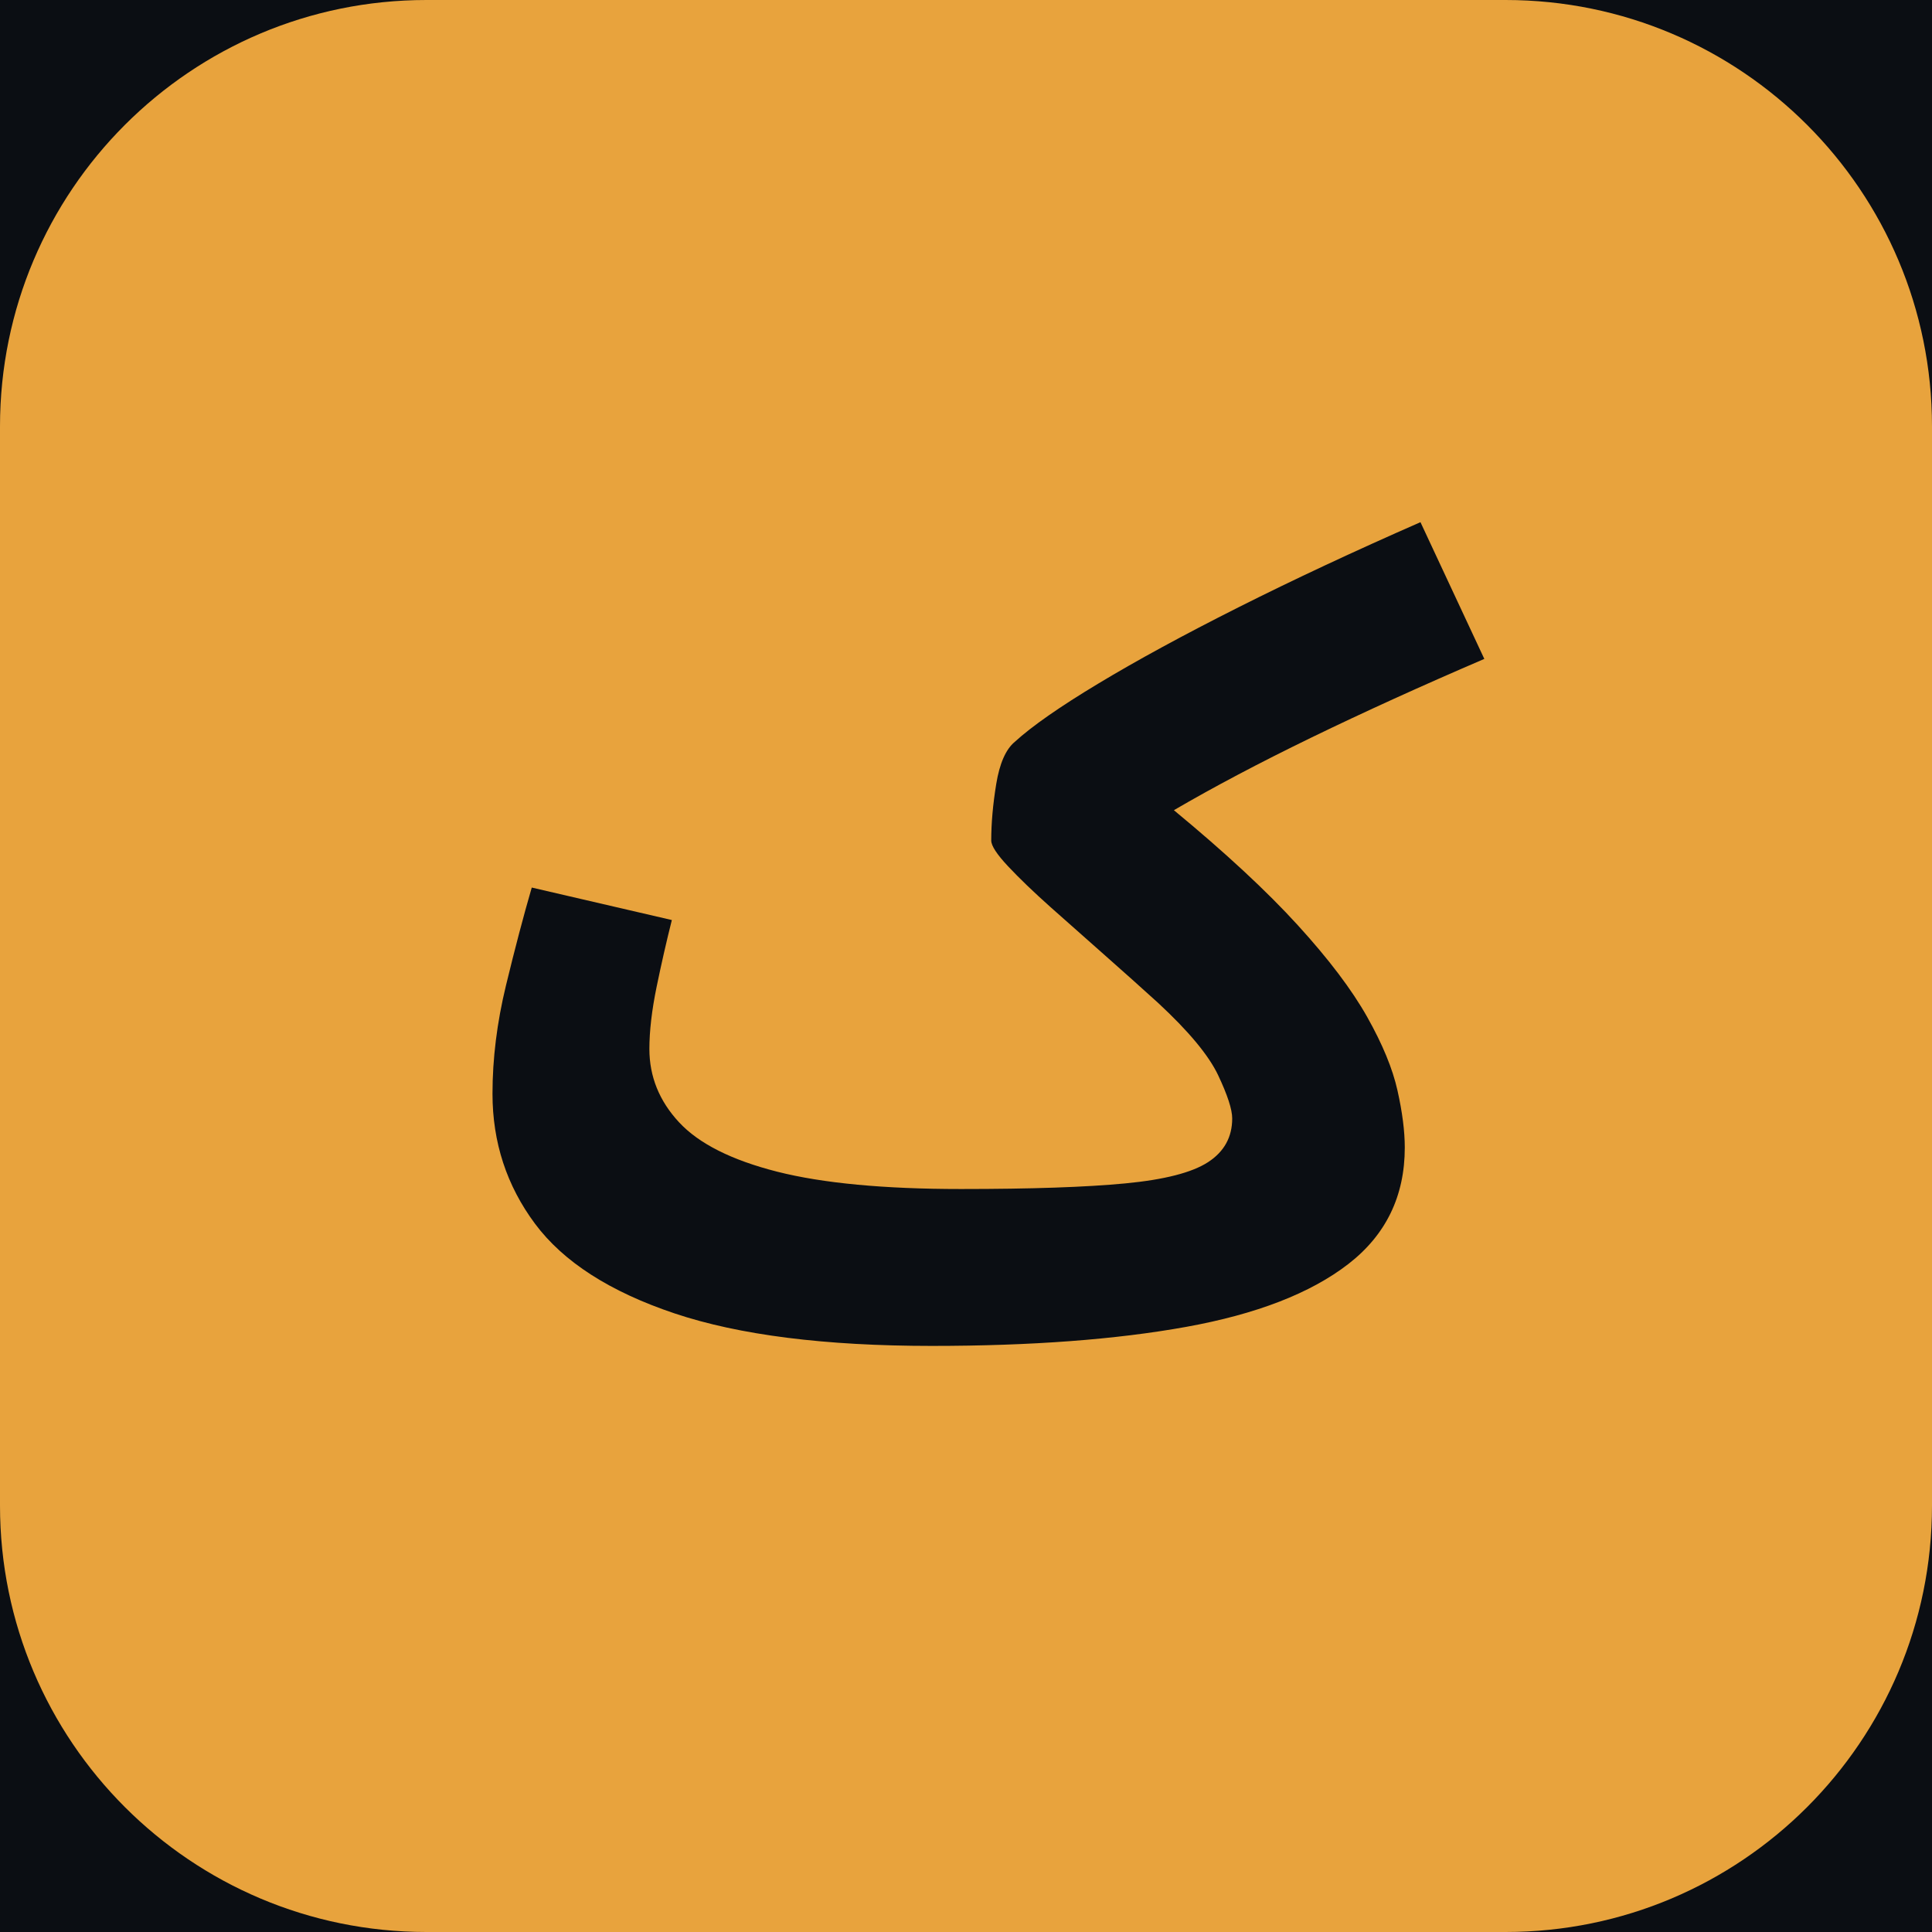
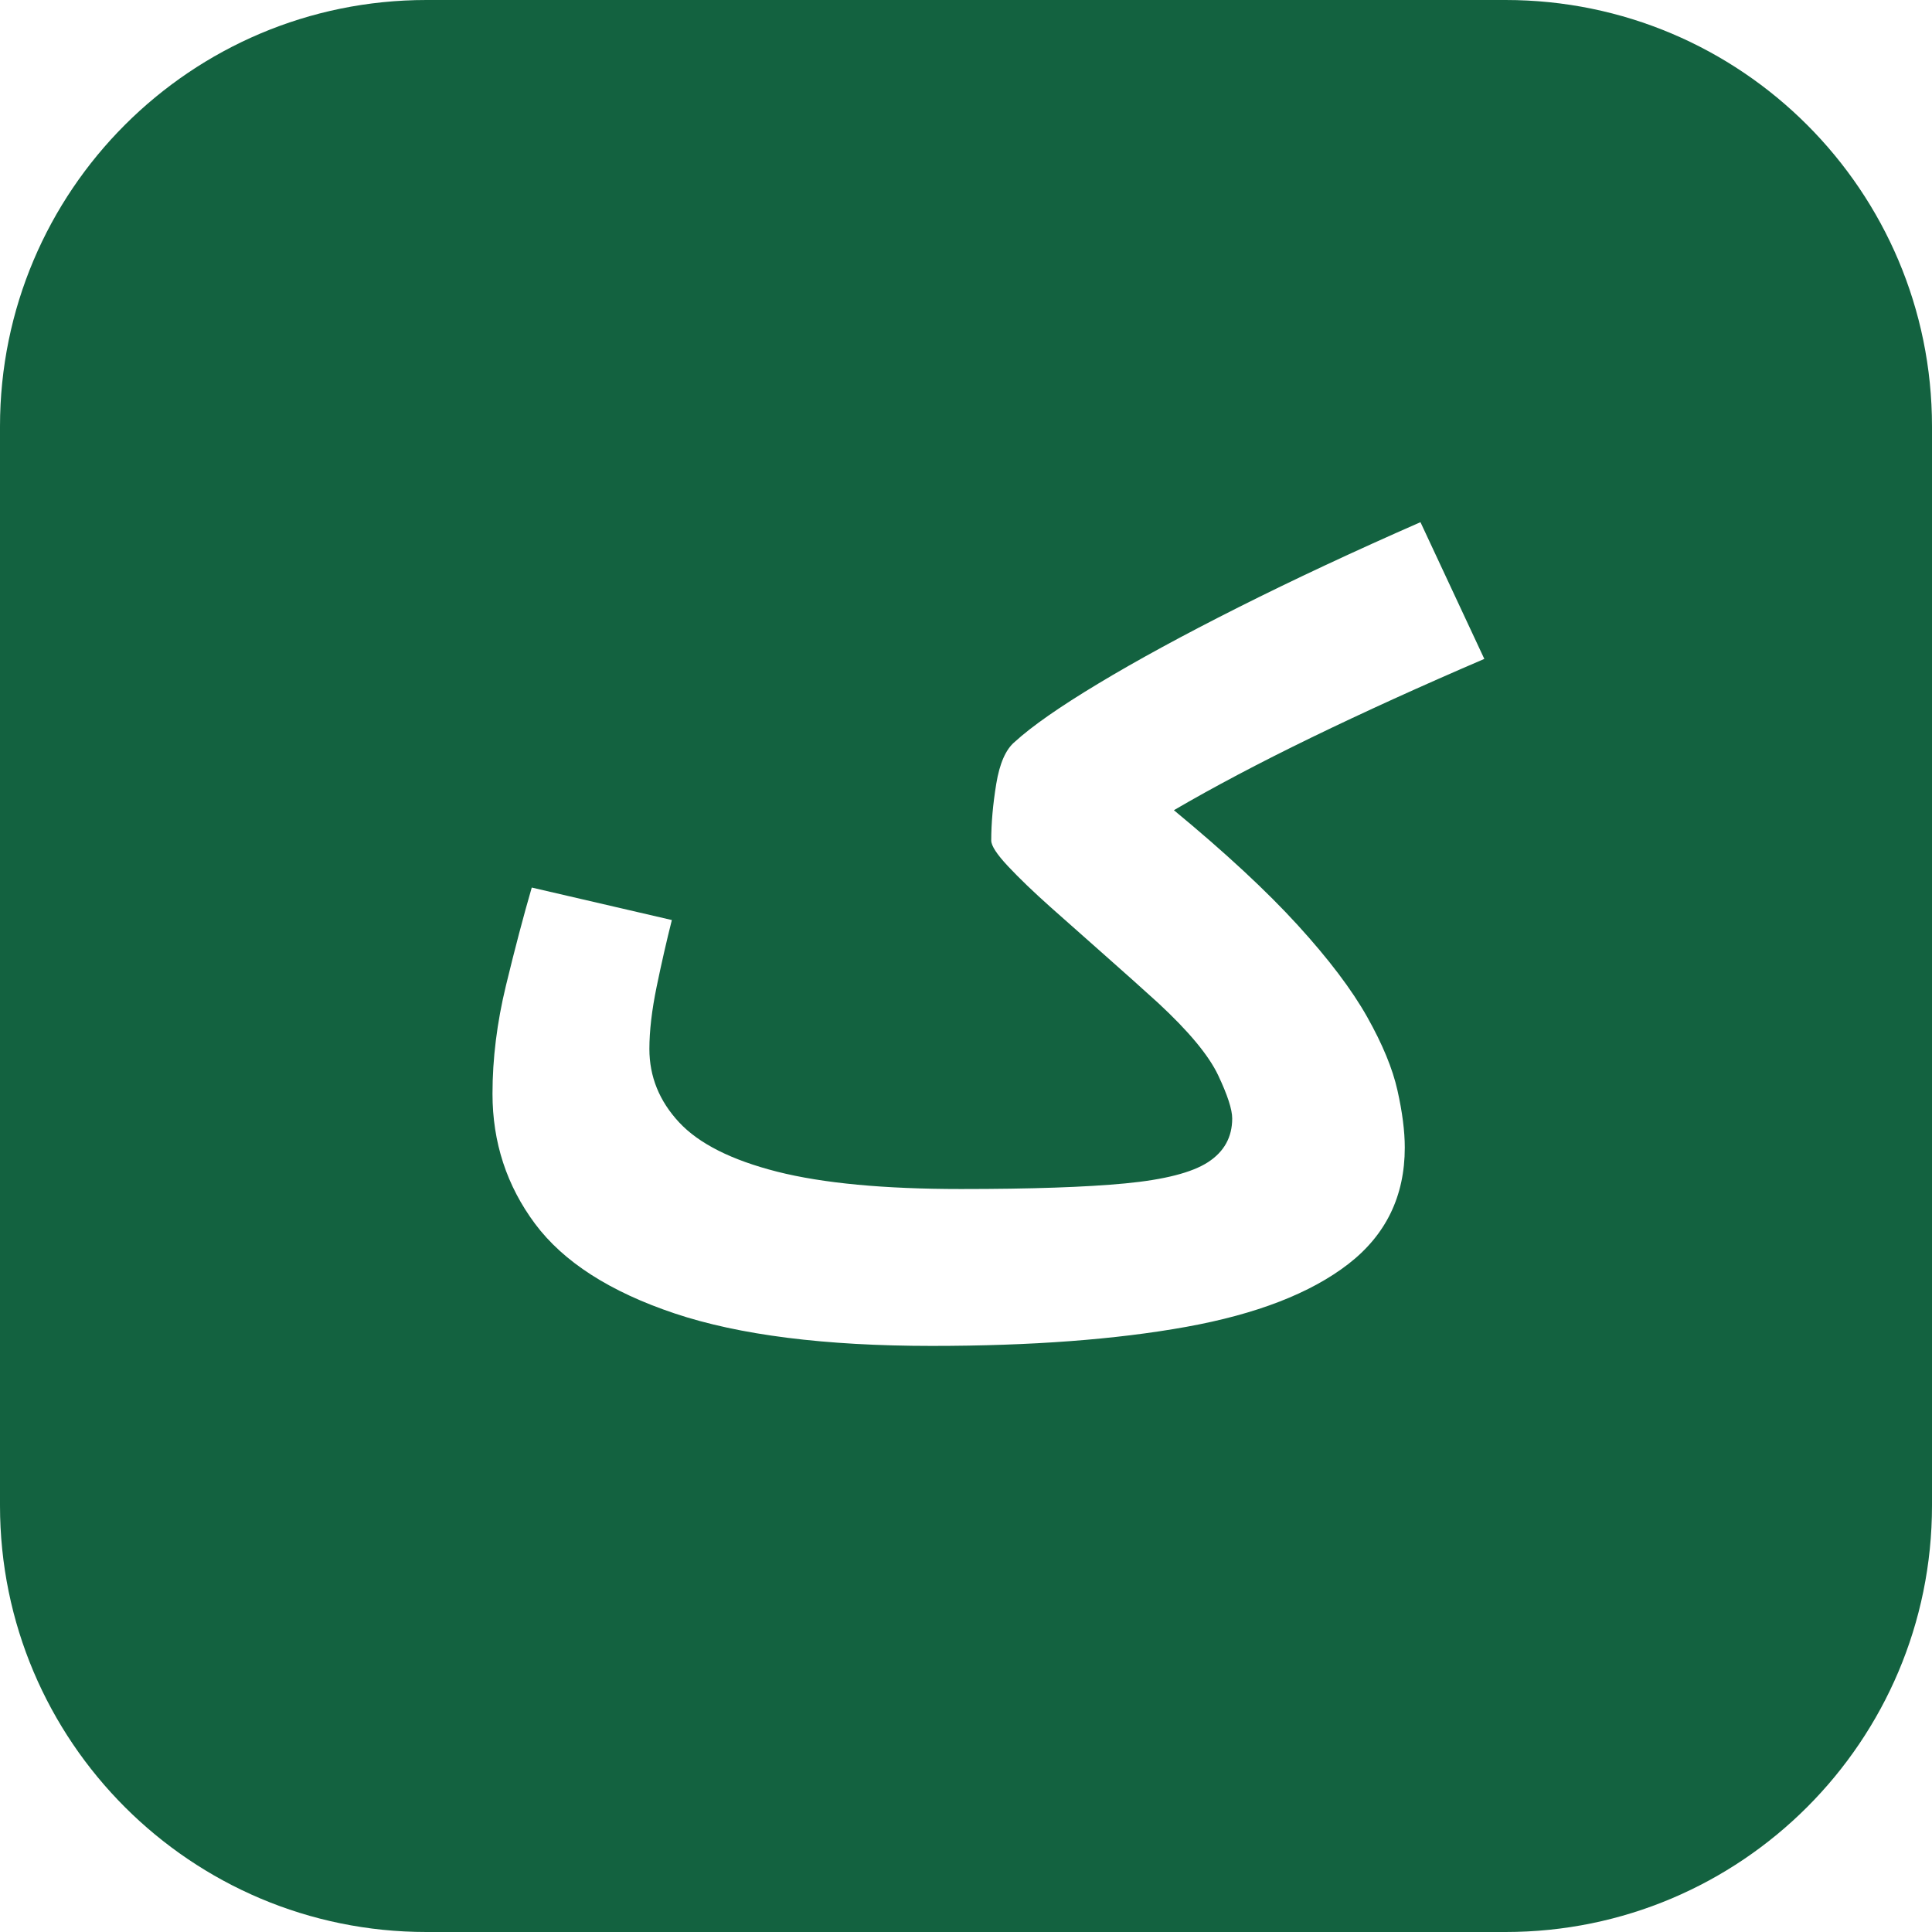
<svg xmlns="http://www.w3.org/2000/svg" width="512" height="512" viewBox="0 0 512 512">
-   <rect width="512" height="512" fill="#0B0E13" />
-   <rect x="0" y="0" width="512" height="512" rx="113" fill="#E8A33D" />
-   <text x="50%" y="50%" text-anchor="middle" dominant-baseline="central" font-family="Vazirmatn, 'Noto Sans Arabic', 'DejaVu Sans', sans-serif" font-size="297" font-weight="800" fill="#0B0E13">ک</text>
+   <rect width="512" height="512" fill="#FFFFFF" />
+   <rect x="0" y="0" width="512" height="512" rx="113" fill="#136240" />
+   <text x="50%" y="50%" text-anchor="middle" dominant-baseline="central" font-family="Vazirmatn, 'Noto Sans Arabic', 'DejaVu Sans', sans-serif" font-size="297" font-weight="800" fill="#FFFFFF">ک</text>
</svg>
